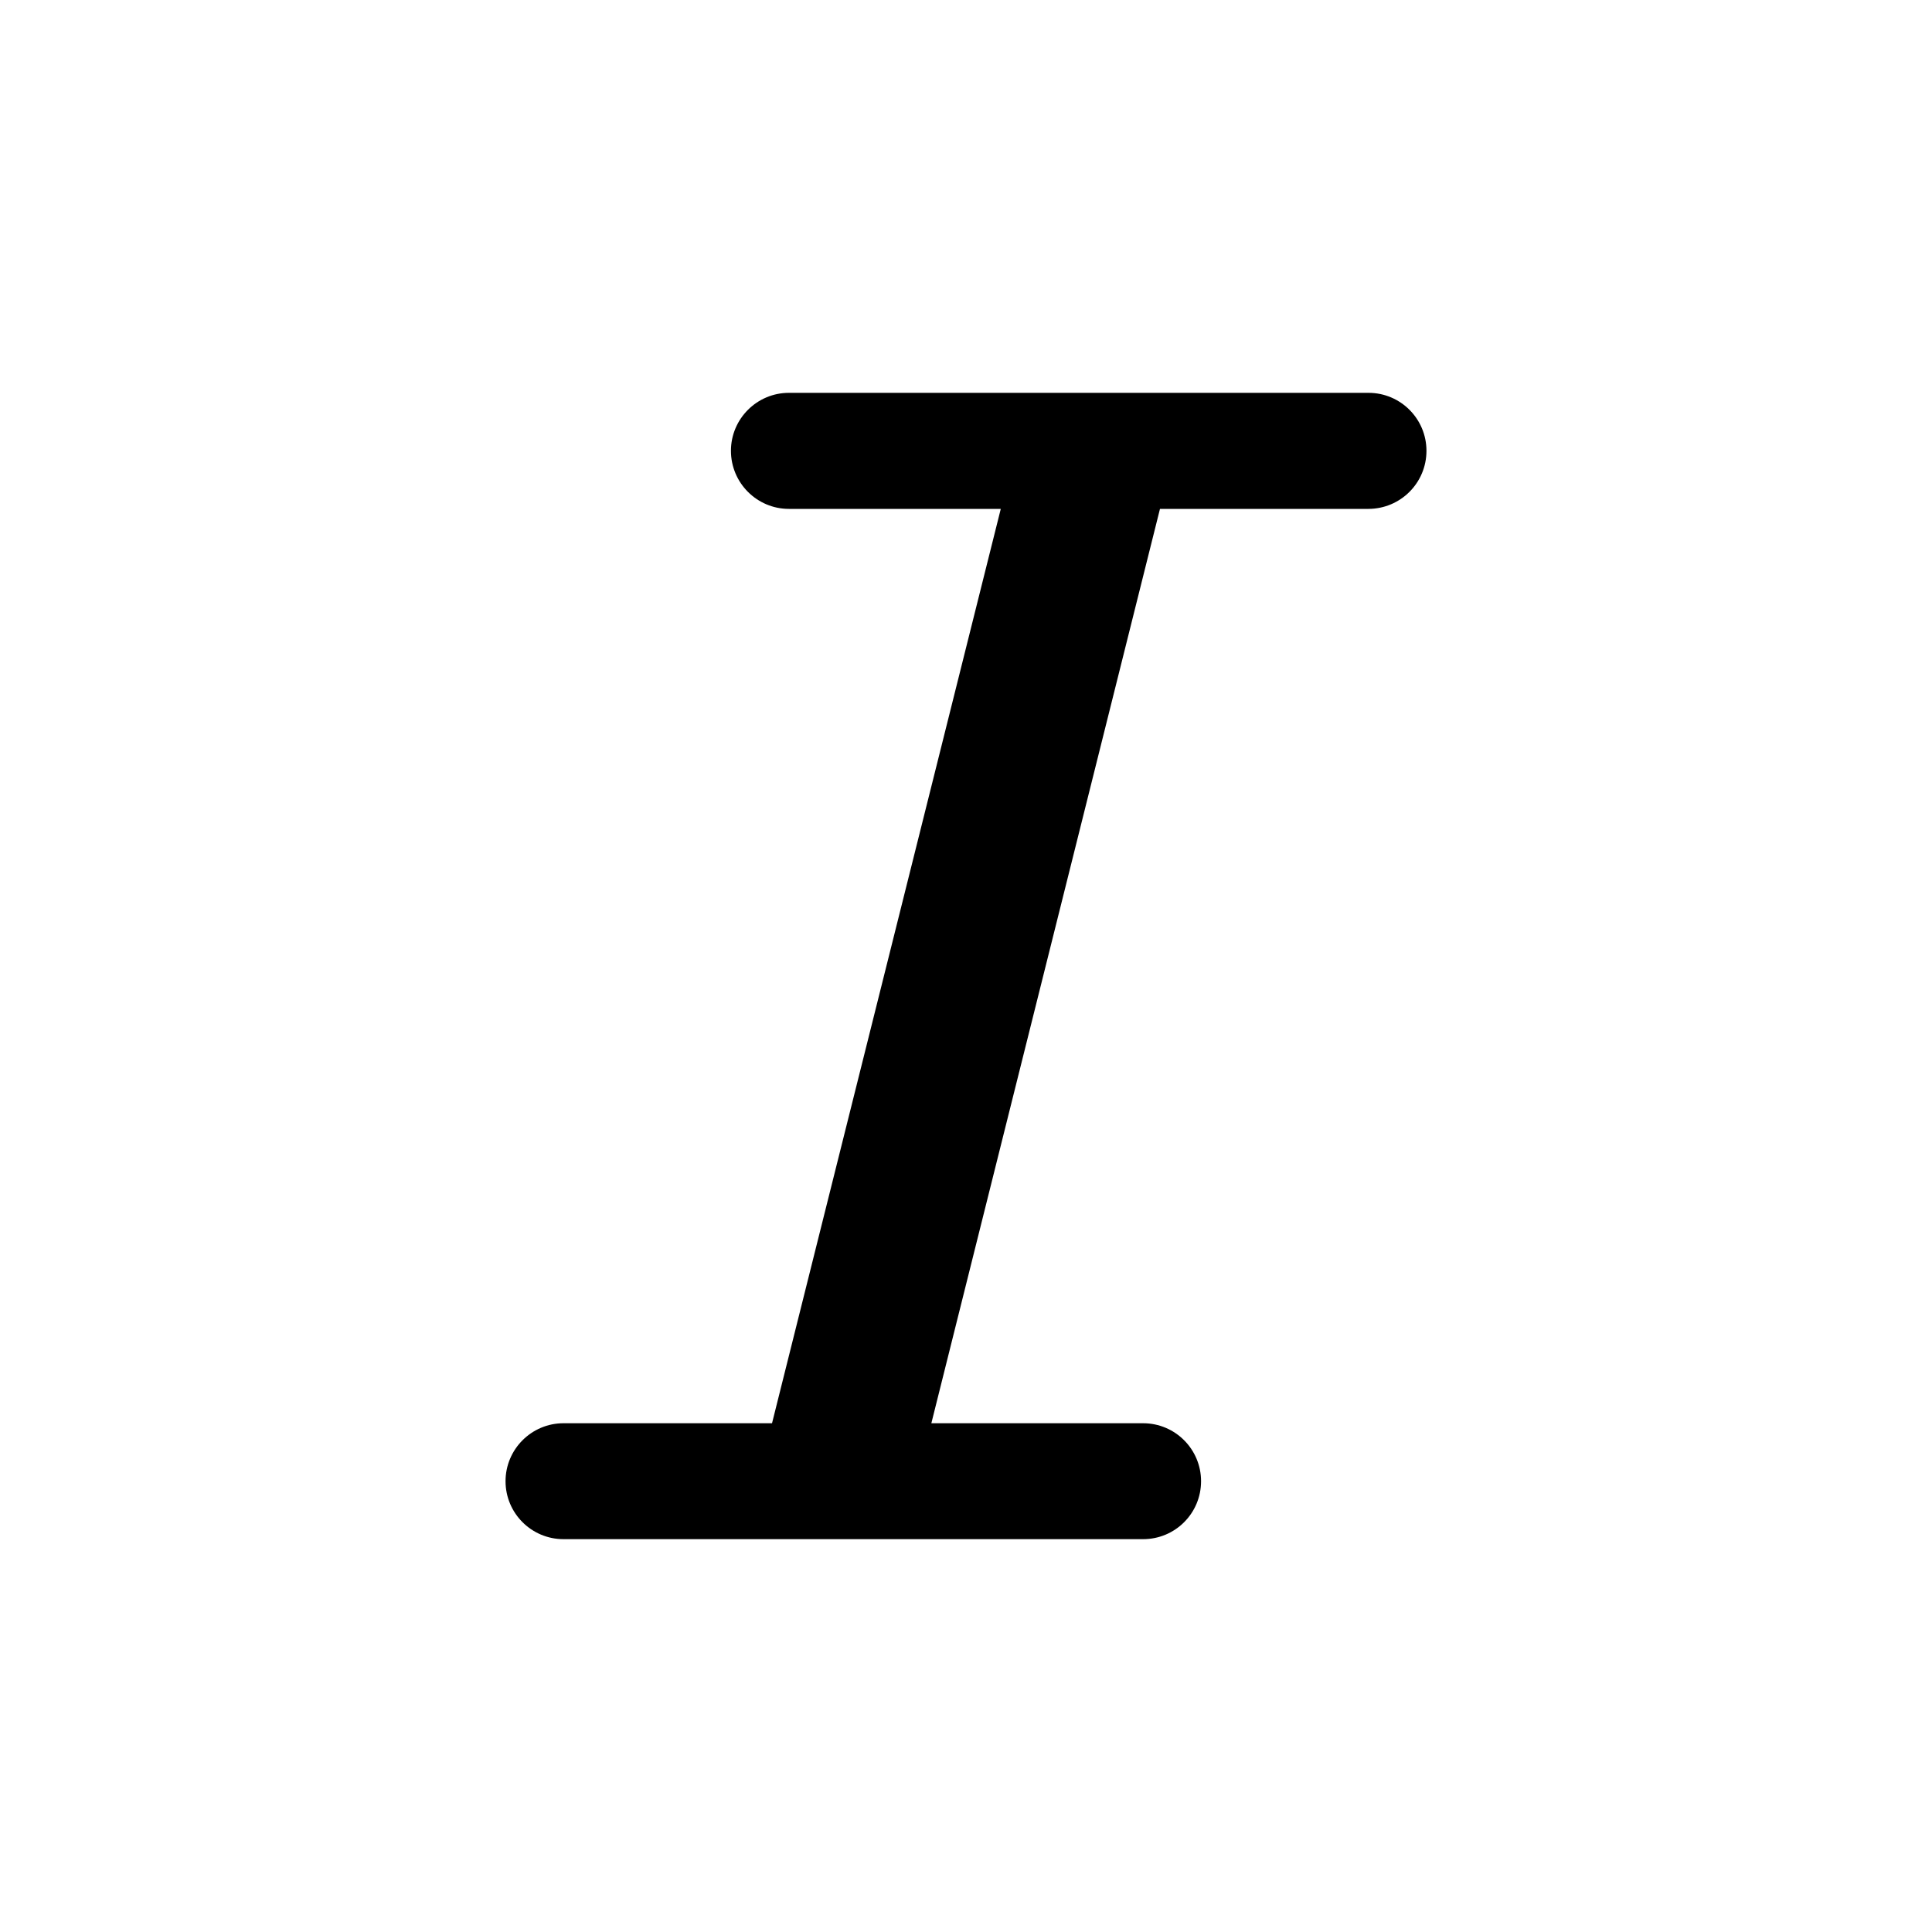
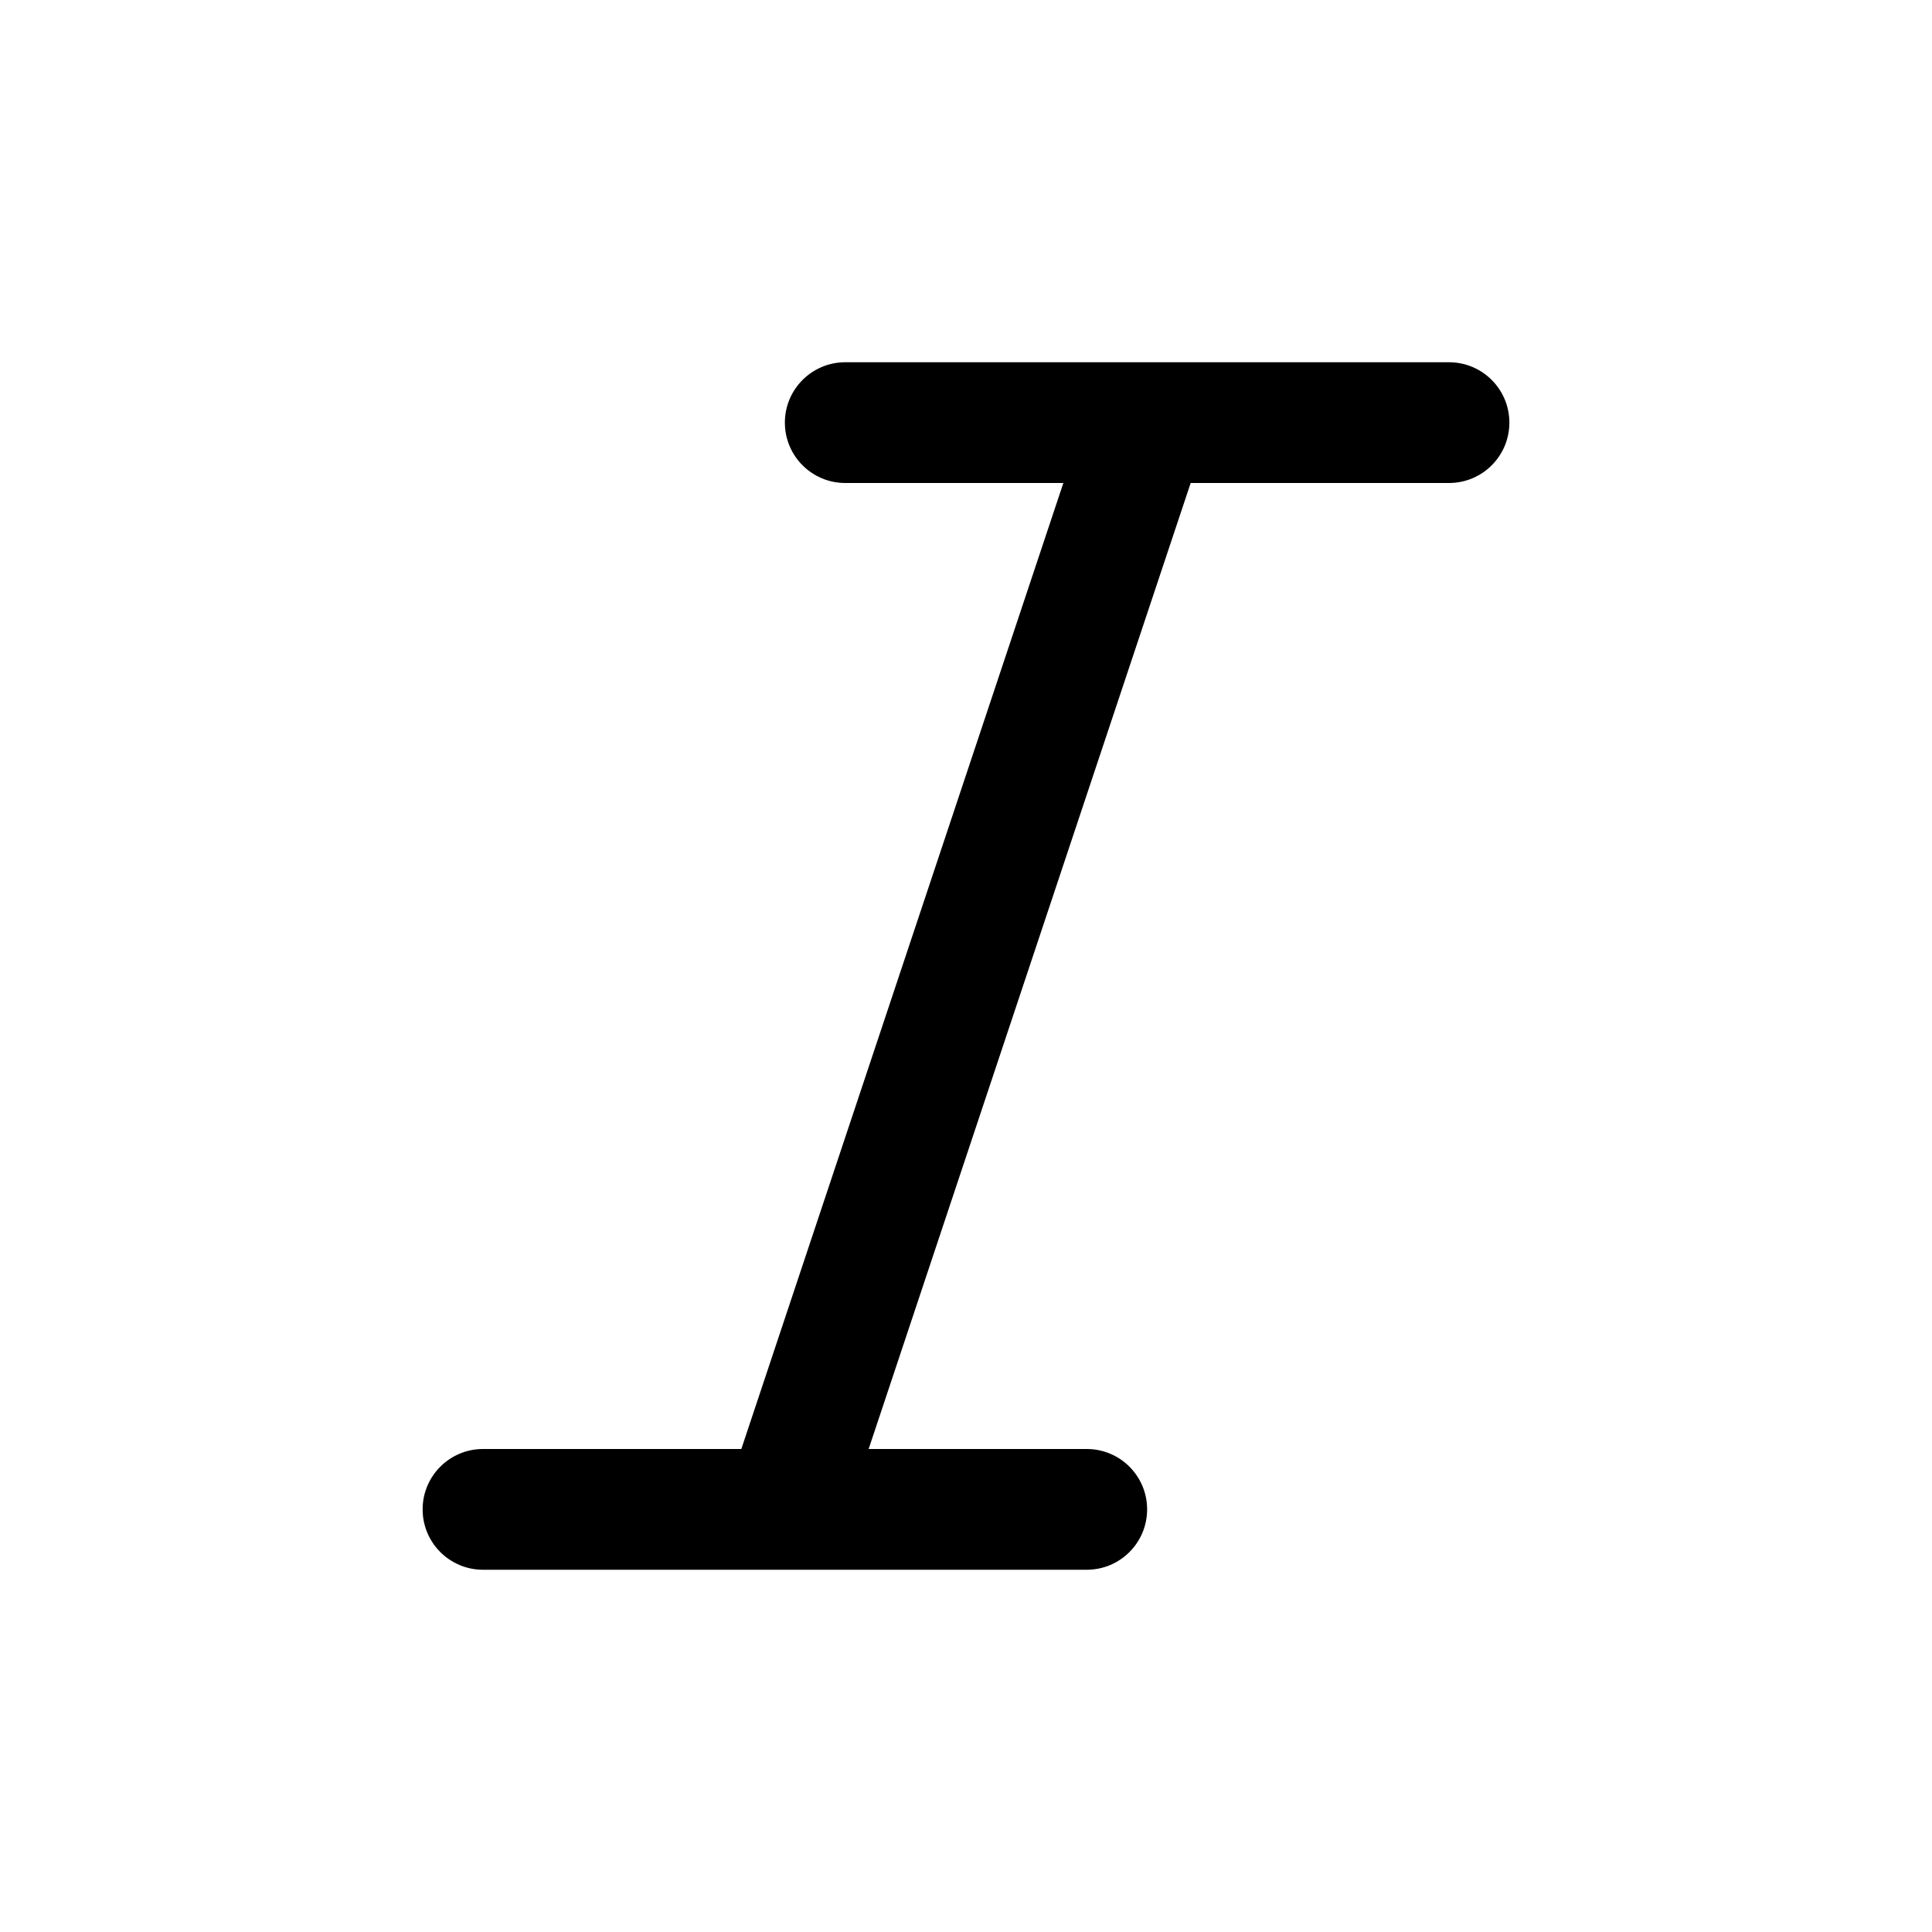
- <svg xmlns="http://www.w3.org/2000/svg" width="15" height="15" viewBox="0 0 15 15" fill="none">
-   <path d="M10.625 3.05C10.874 3.05 11.075 3.252 11.075 3.5C11.075 3.749 10.874 3.95 10.625 3.951H9.006L7.231 11.05H8.875C9.124 11.05 9.325 11.252 9.325 11.5C9.325 11.749 9.124 11.95 8.875 11.95H4.375C4.127 11.95 3.925 11.749 3.925 11.5C3.925 11.252 4.127 11.05 4.375 11.05H5.994L7.77 3.951H6.125C5.877 3.951 5.675 3.749 5.675 3.5C5.675 3.252 5.877 3.05 6.125 3.05H10.625Z" fill="currentColor" />
+ <svg xmlns="http://www.w3.org/2000/svg" width="32" height="32" fill="#000000" viewBox="0 0 256 256">
+   <path d="M200,56a8,8,0,0,1-8,8H157.77L115.1,192H144a8,8,0,0,1,0,16H64a8,8,0,0,1,0-16H98.23L140.9,64H112a8,8,0,0,1,0-16h80A8,8,0,0,1,200,56Z" />
</svg>
